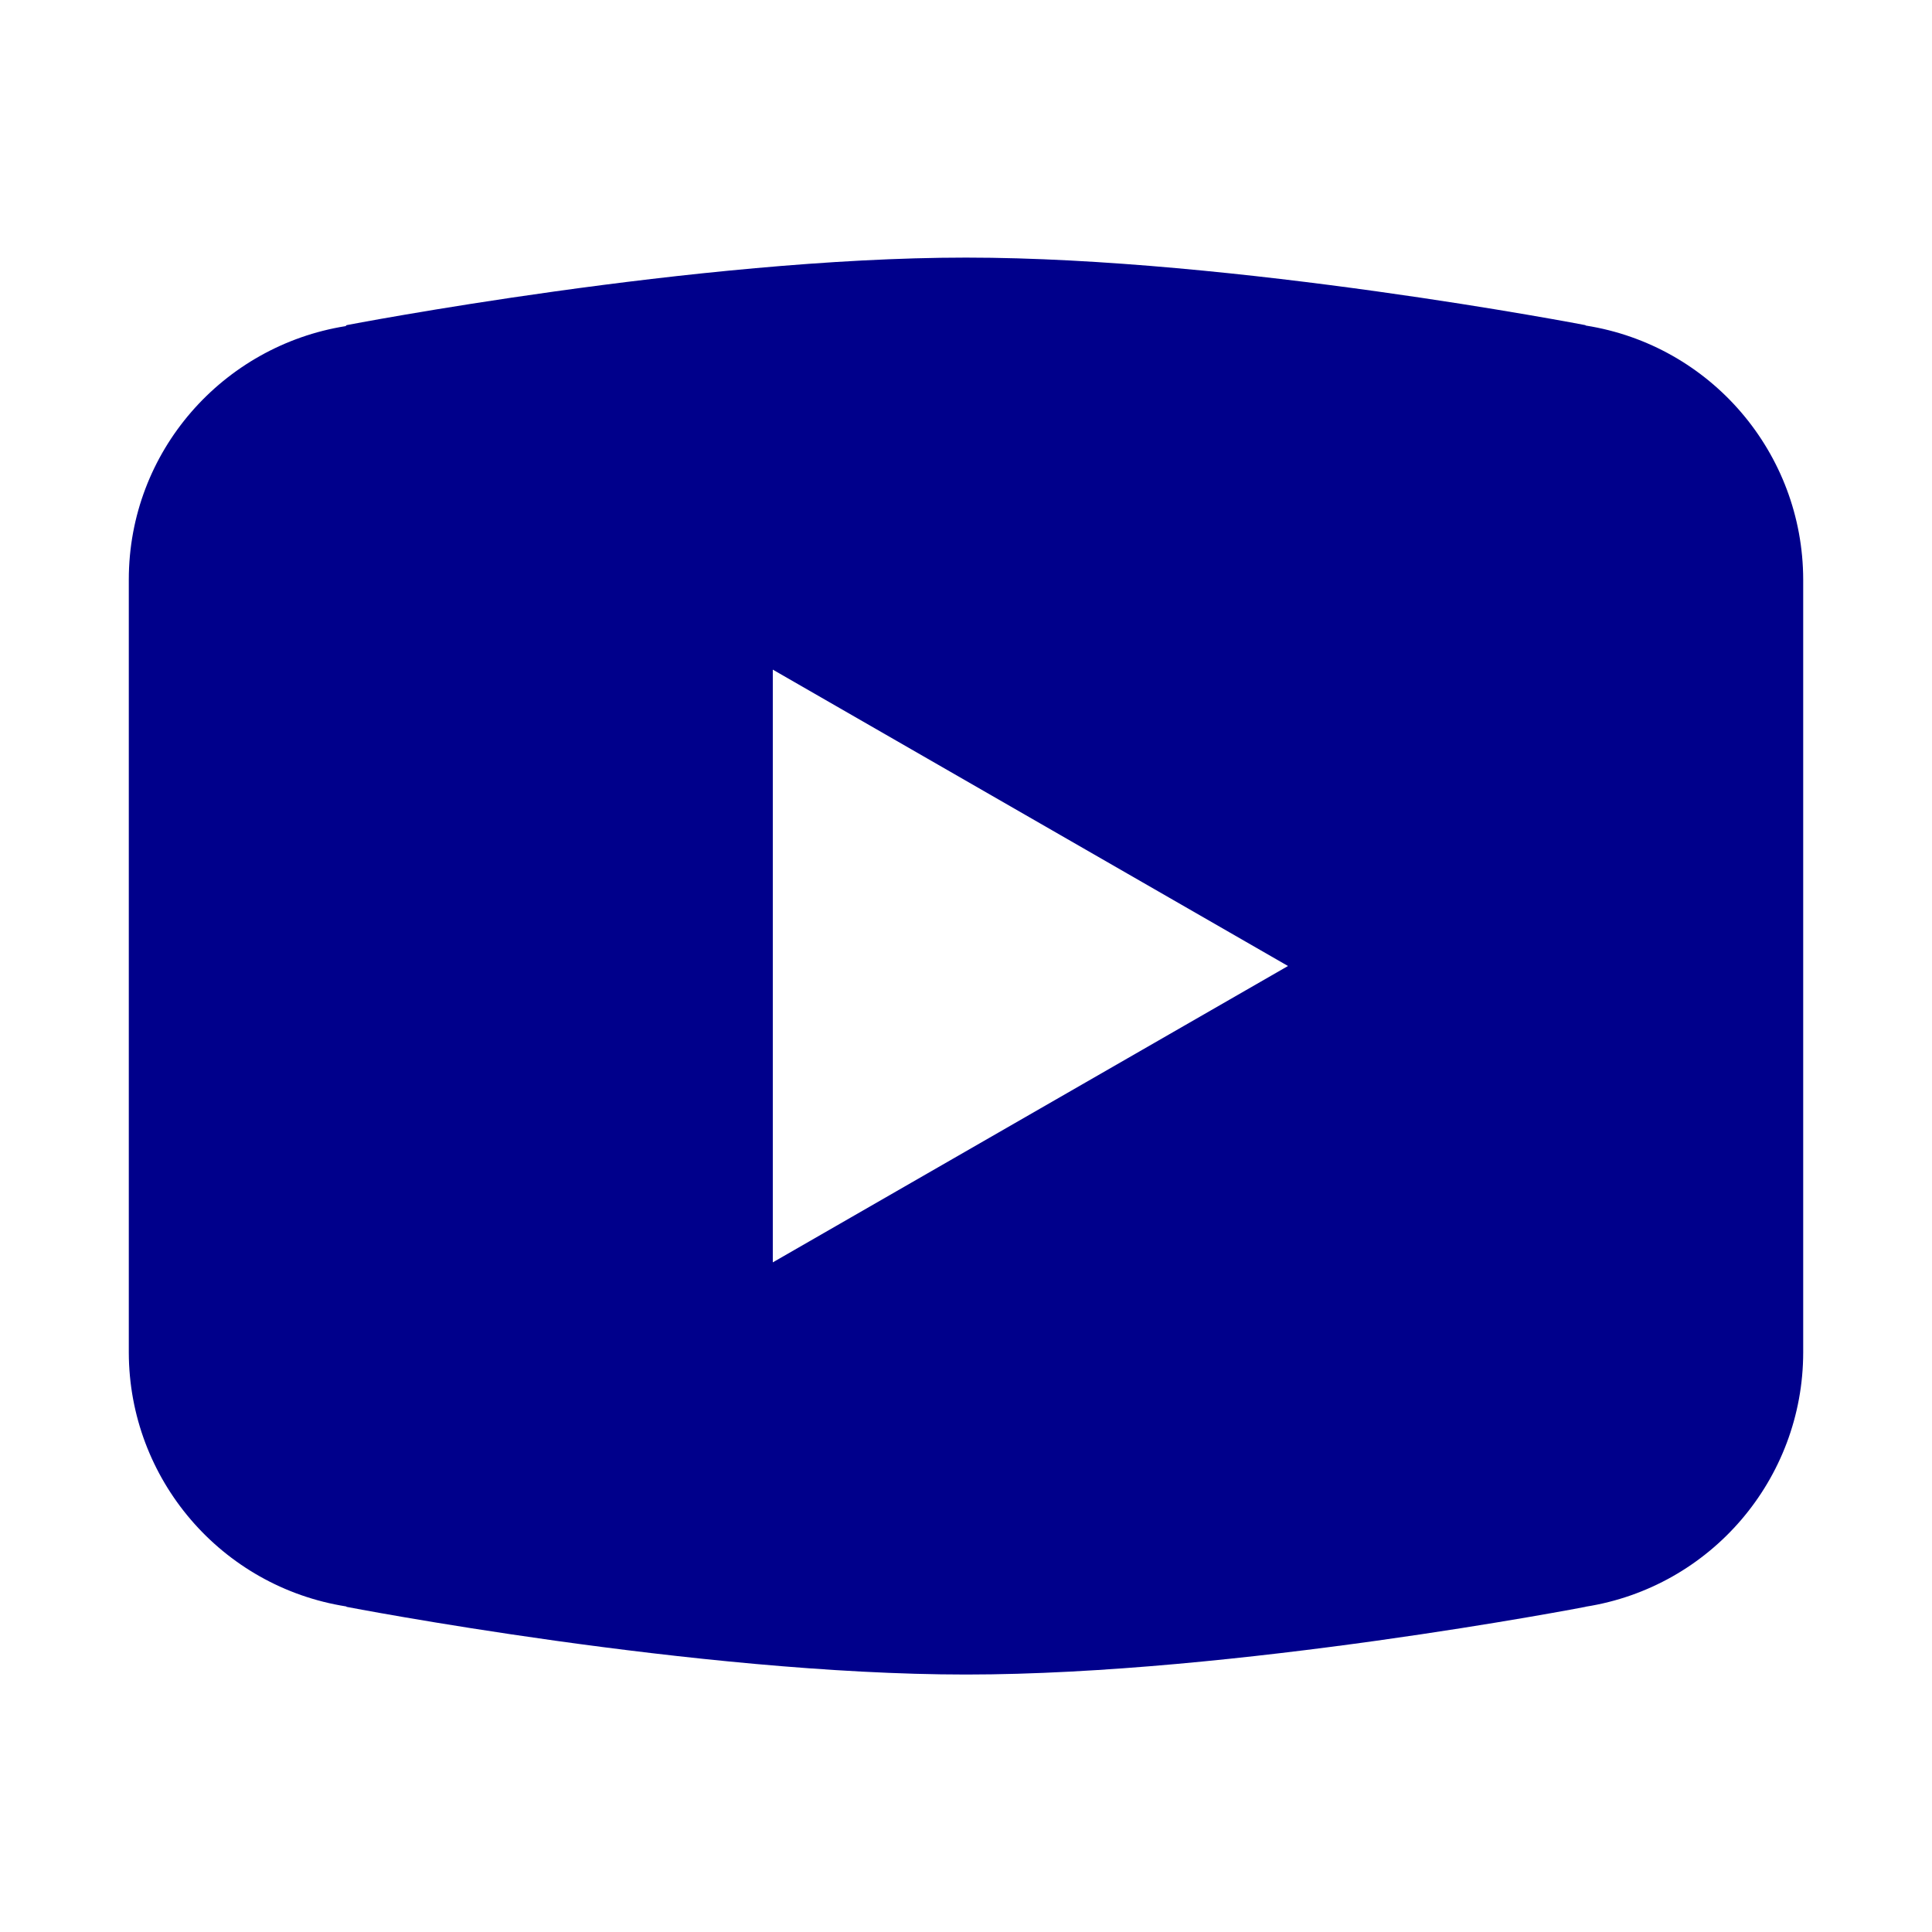
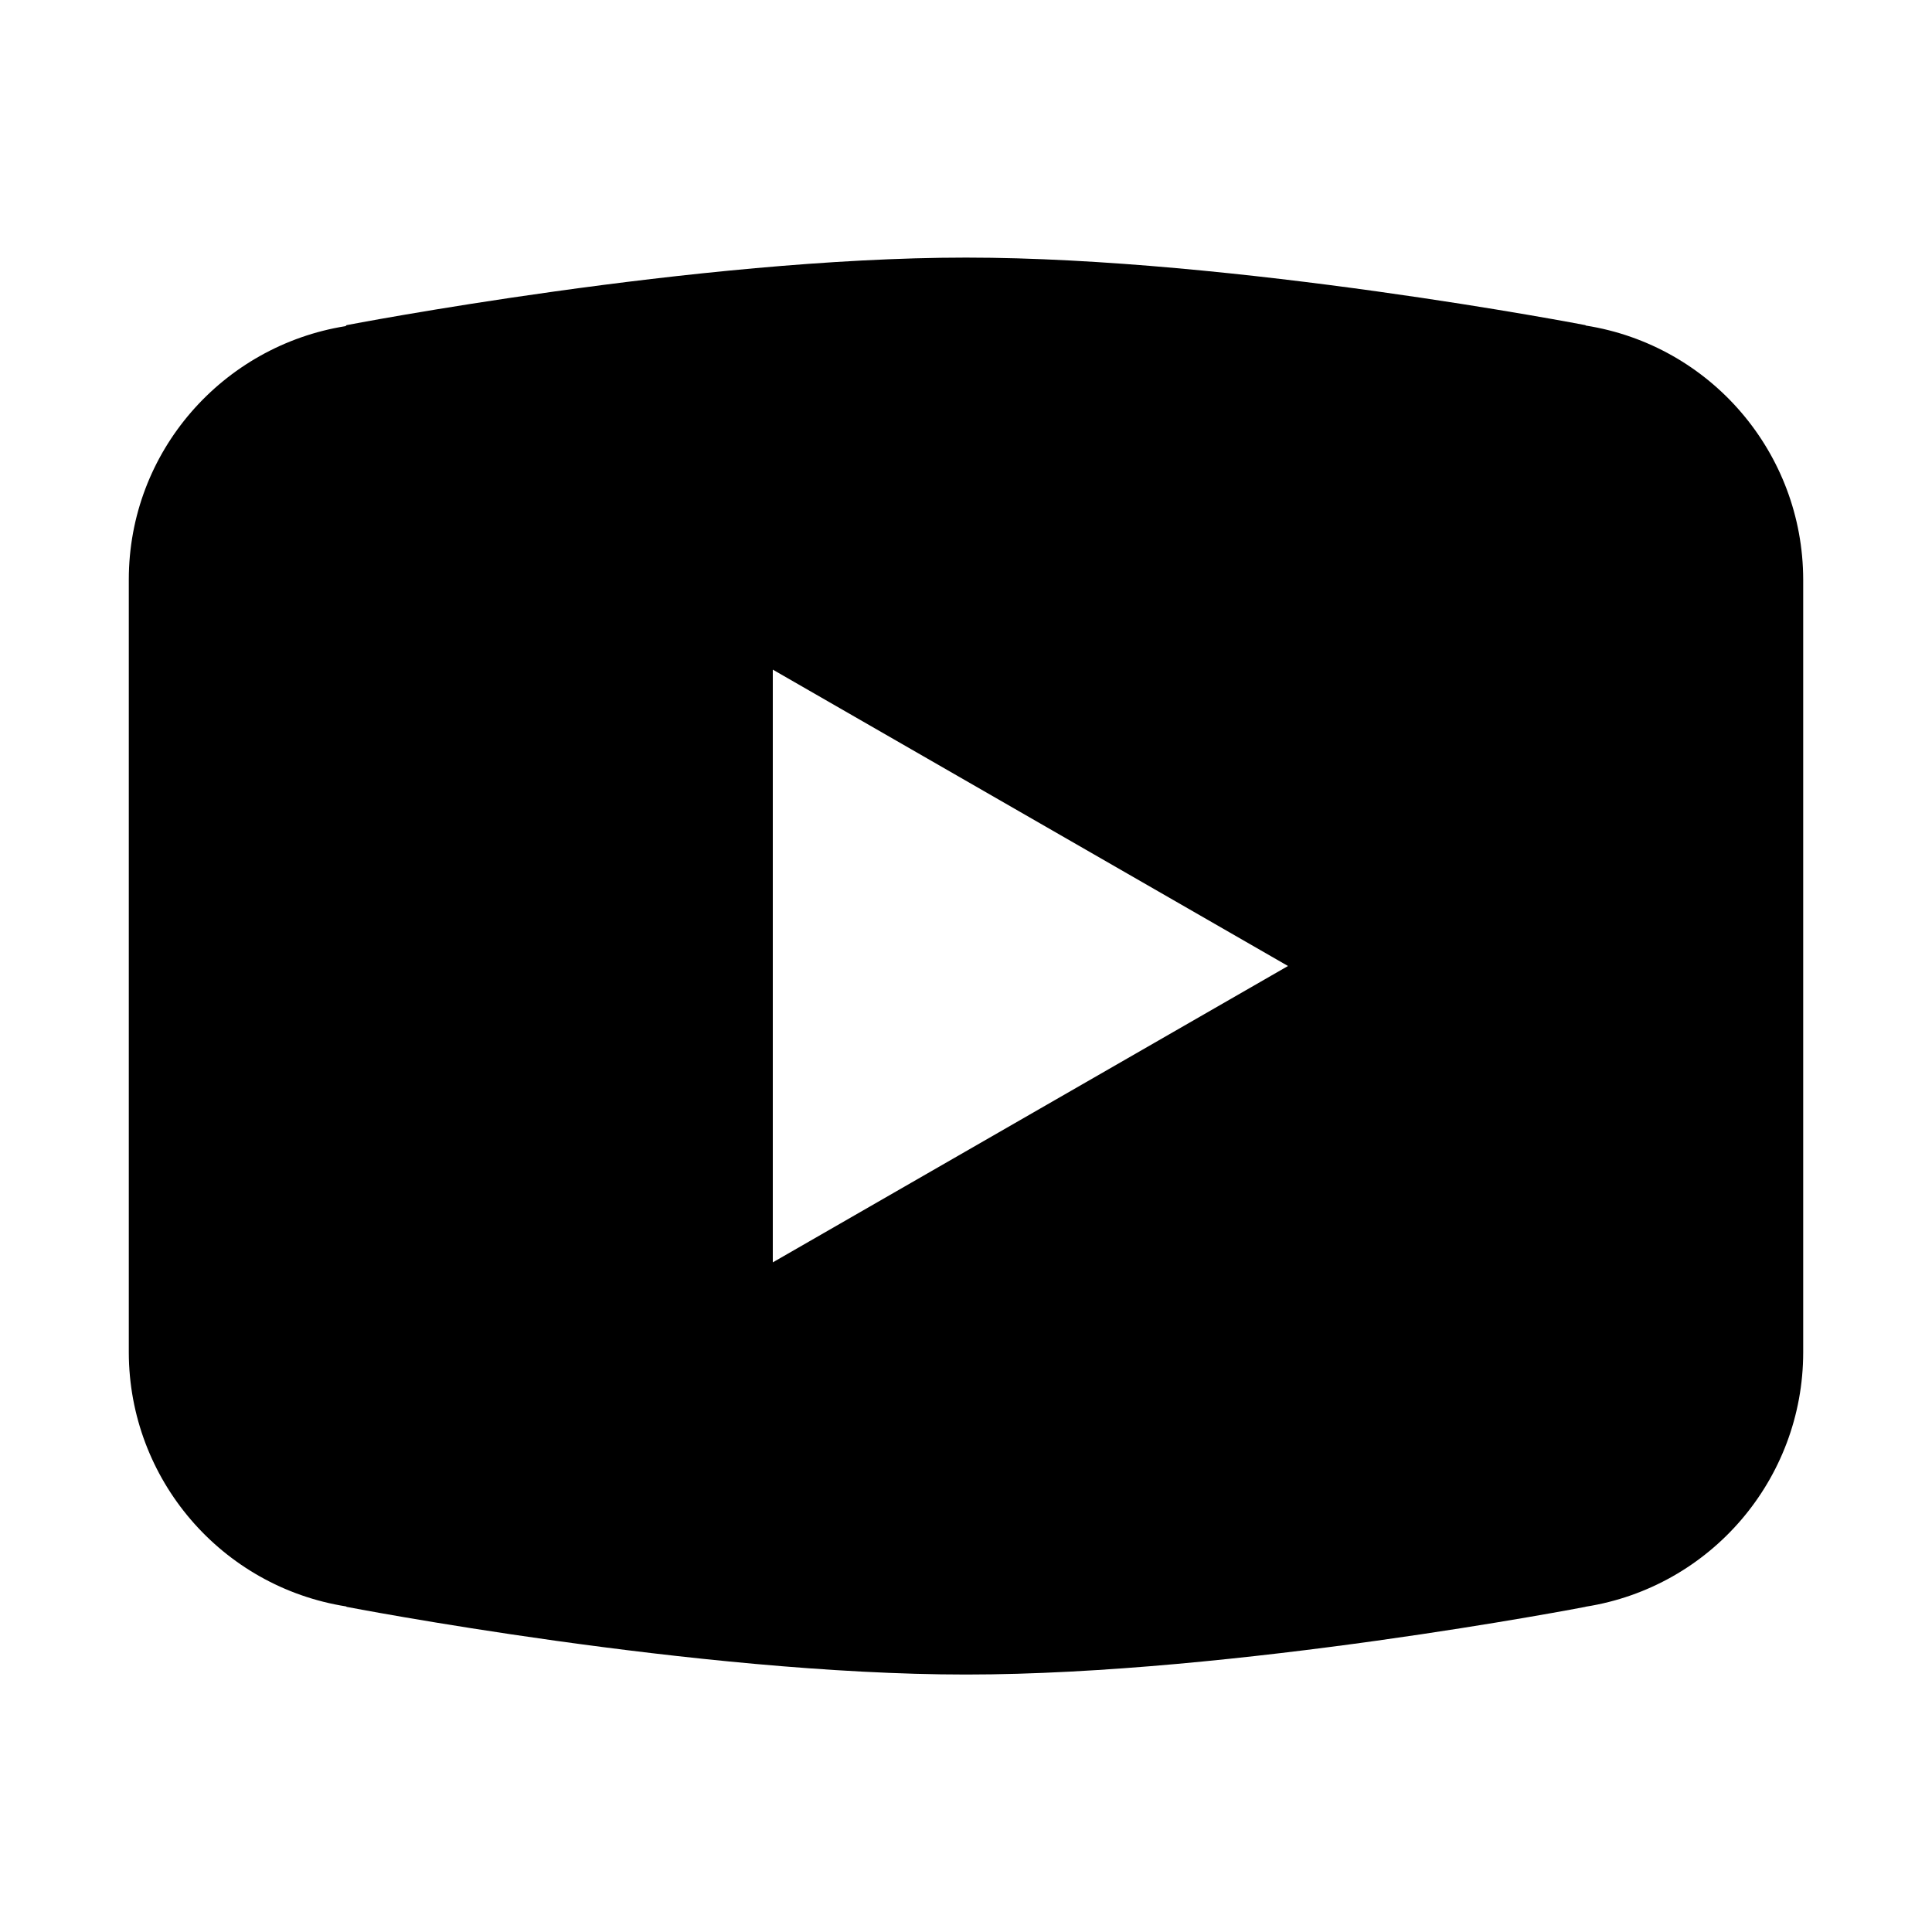
- <svg xmlns="http://www.w3.org/2000/svg" fill="#00008b" viewBox="0 0 30 30" width="30px" height="30px">
+ <svg xmlns="http://www.w3.org/2000/svg" fill="#000000" viewBox="0 0 30 30" width="30px" height="30px">
  <path d="M 15 4 C 10.814 4 5.381 5.049 5.381 5.049 L 5.367 5.064 C 3.461 5.369 2 7.008 2 9 L 2 15 L 2 15.002 L 2 21 L 2 21.002 A 4 4 0 0 0 5.377 24.945 L 5.381 24.951 C 5.381 24.951 10.814 26.002 15 26.002 C 19.186 26.002 24.619 24.951 24.619 24.951 L 24.621 24.949 A 4 4 0 0 0 28 21.002 L 28 21 L 28 15.002 L 28 15 L 28 9 A 4 4 0 0 0 24.623 5.055 L 24.619 5.049 C 24.619 5.049 19.186 4 15 4 z M 12 10.398 L 20 15 L 12 19.602 L 12 10.398 z" />
</svg>
